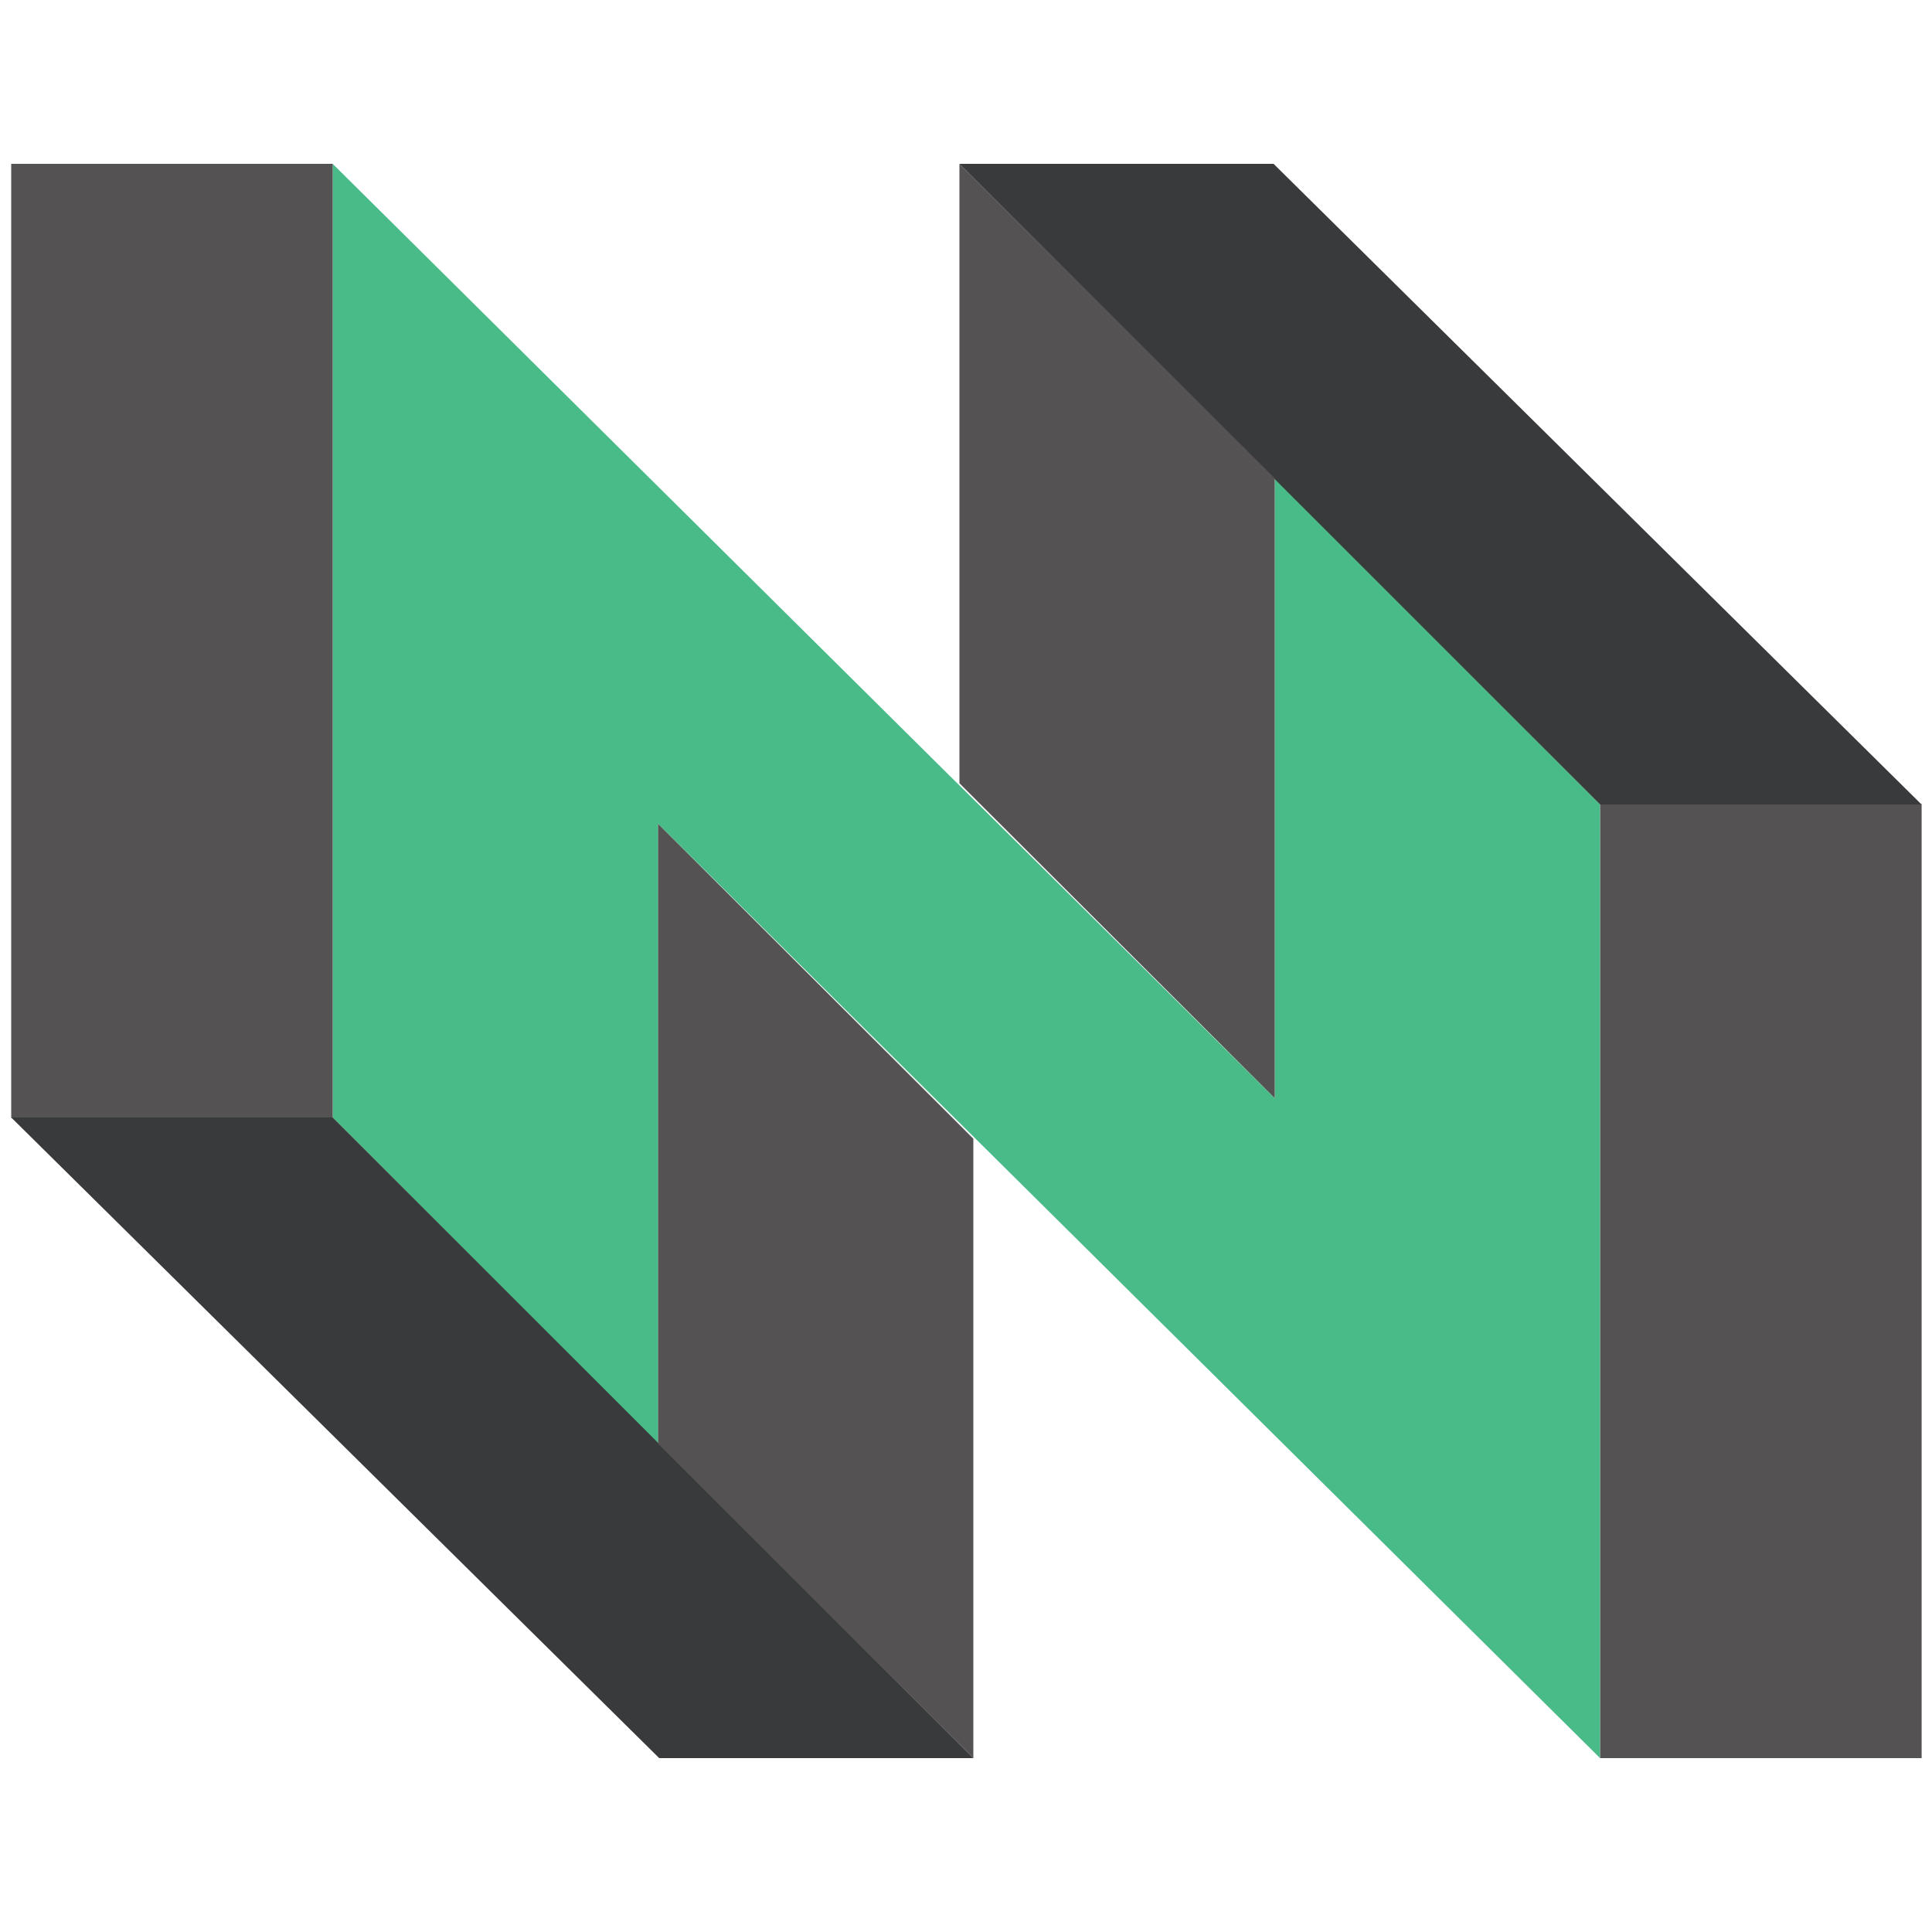
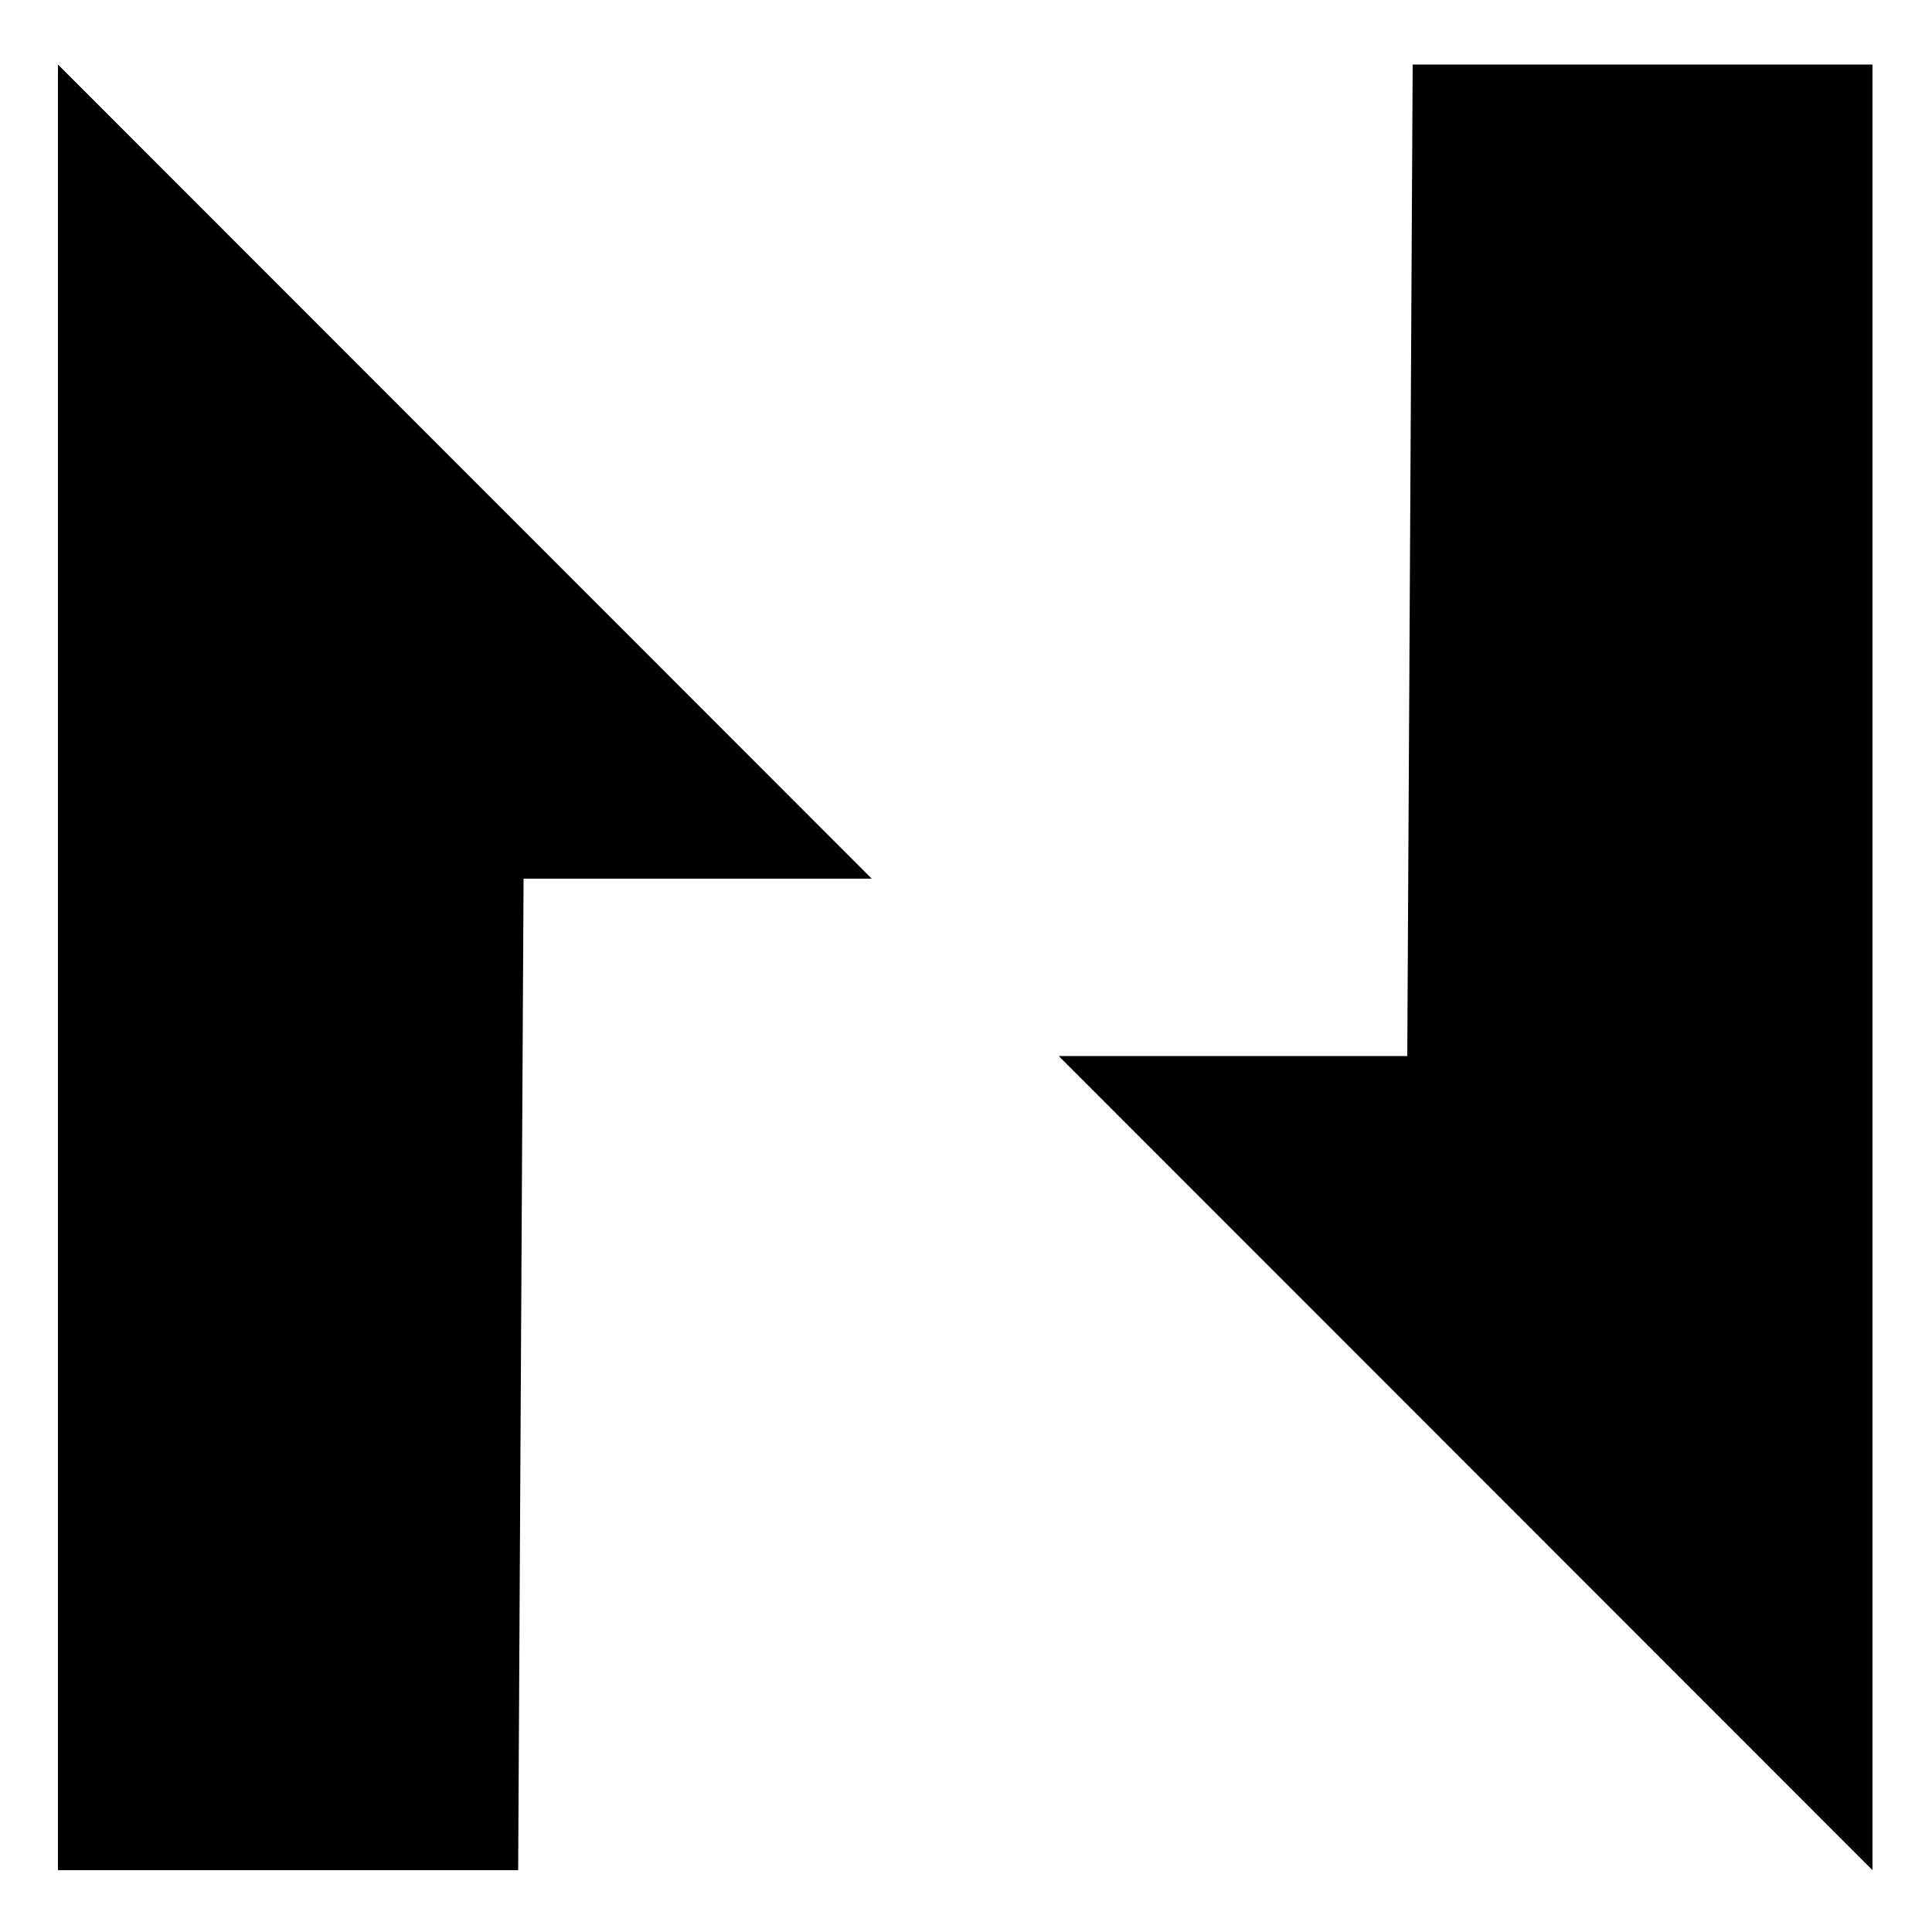
- <svg xmlns="http://www.w3.org/2000/svg" version="1.1" id="CKB" x="0px" y="0px" viewBox="0 0 500 500" style="enable-background:new 0 0 500 500;" xml:space="preserve">
-   <style type="text/css">
- 	.st0{fill:#49BB88;}
- 	.st1{fill:#545252;}
- 	.st2{fill:#393A3C;}
- </style>
-   <polygon class="st0" points="170.3,213.2 170.3,373.6 86.1,289.2 86.1,42.4 329.9,284.2 329.9,123.8 414.1,208.2 414.1,455 " />
-   <rect x="2.9" y="42.4" class="st1" width="83.2" height="246.9" />
-   <polygon class="st2" points="2.9,289.2 86.1,289.2 251.9,455 170.6,455 " />
-   <polygon class="st1" points="251.9,455 251.9,294.7 170.3,213.2 170.3,373.6 " />
-   <rect x="414.1" y="208.2" transform="matrix(-1 -1.224647e-16 1.224647e-16 -1 911.4163 663.2016)" class="st1" width="83.2" height="246.9" />
-   <polygon class="st2" points="497.3,208.2 414.1,208.2 248.3,42.4 329.6,42.4 " />
-   <polygon class="st1" points="248.3,42.4 248.3,202.7 329.9,284.2 329.9,123.8 " />
+ <svg xmlns="http://www.w3.org/2000/svg" version="1.1" id="ckb" x="0px" y="0px" viewBox="0 0 500 500" style="enable-background:new 0 0 500 500;" xml:space="preserve">
+   <polygon points="134.1,484 15,484 15,16.7 225.6,227.4 135.5,227.4 " />
+   <polygon points="365.6,16.7 484.6,16.7 484.6,484 274,273.3 364.2,273.3 " />
</svg>
